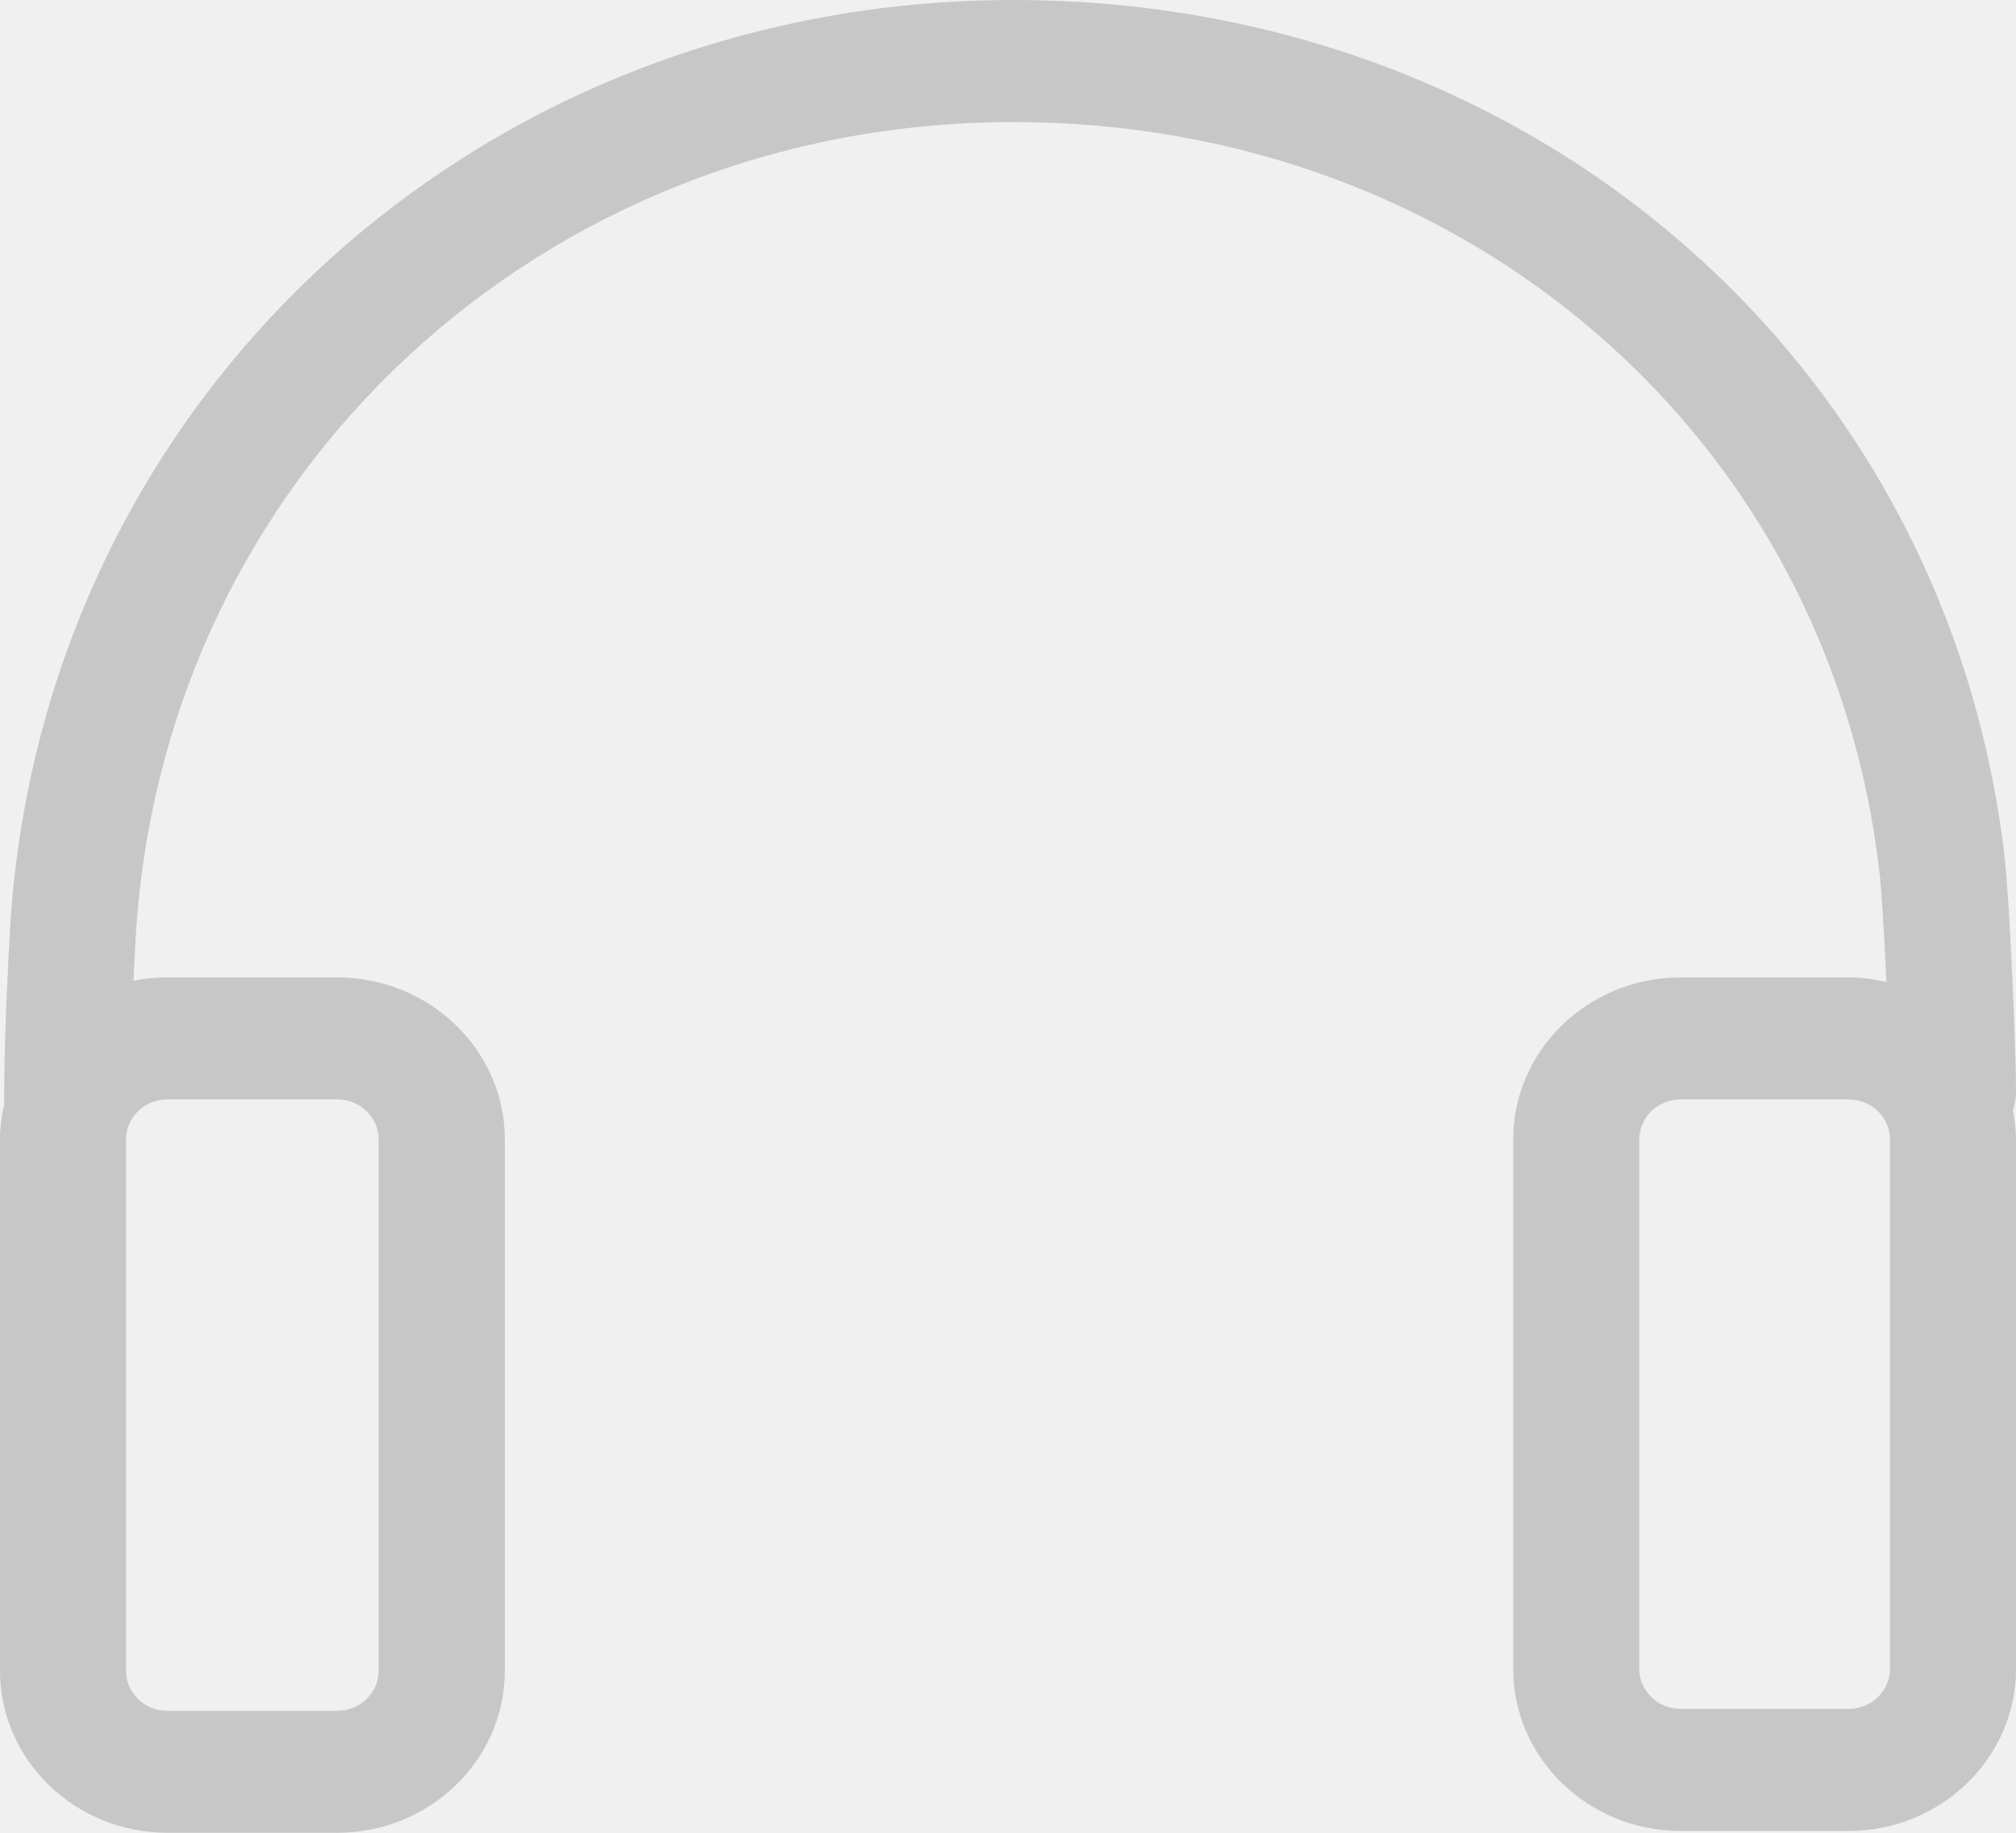
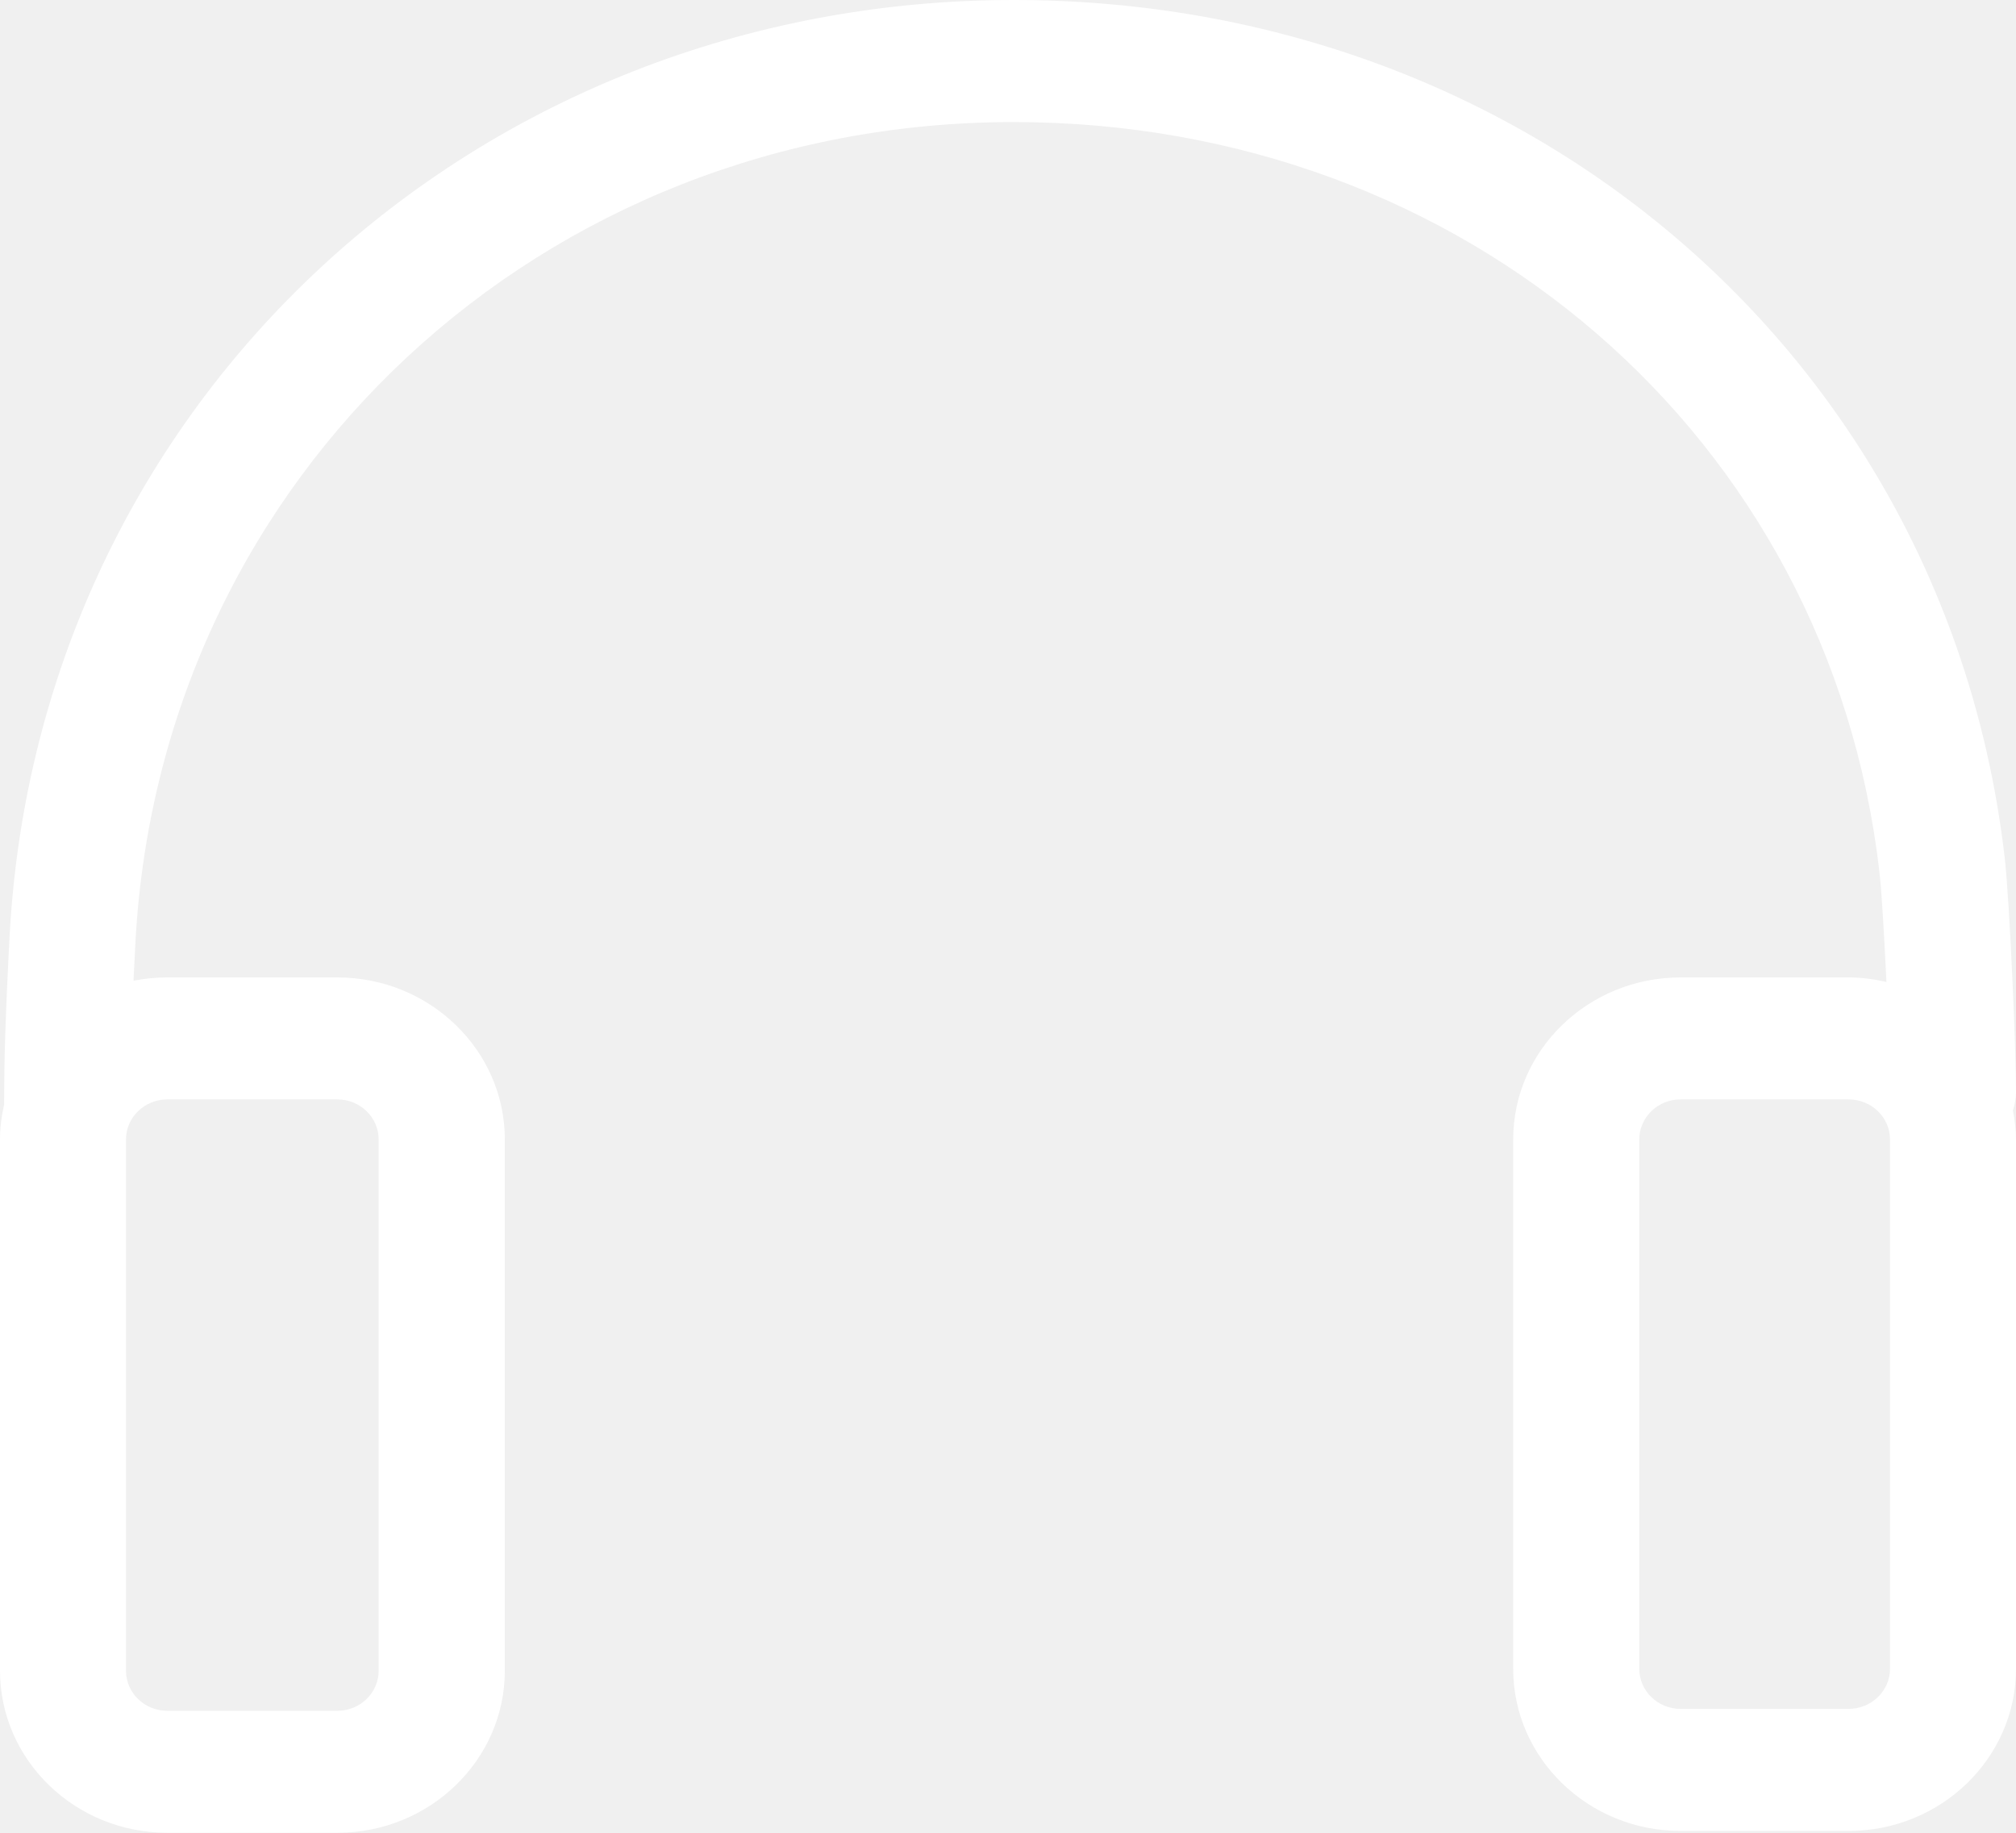
<svg xmlns="http://www.w3.org/2000/svg" width="22" height="20" viewBox="0 0 22 20" fill="none">
-   <path id="Vector" d="M22 11.926C22.002 11.488 21.931 9.835 21.877 9.362C21.251 3.937 16.703 0 11.063 0C5.188 0 0.428 4.382 0.106 10.192C0.099 10.319 0.051 11.219 0.047 11.755L0.045 12.053C0.017 12.176 0 12.303 0 12.434V18.231C0 19.207 0.819 20 1.827 20H3.681C4.689 20 5.509 19.207 5.509 18.231V12.434C5.509 11.459 4.688 10.666 3.681 10.666H1.826C1.702 10.666 1.578 10.678 1.457 10.702C1.467 10.486 1.476 10.315 1.479 10.264C1.762 5.171 5.93 1.332 11.062 1.332C15.99 1.332 19.963 4.771 20.509 9.51C20.533 9.708 20.562 10.211 20.586 10.715C20.452 10.685 20.315 10.666 20.173 10.666H18.34C17.332 10.666 16.513 11.459 16.513 12.434V18.211C16.513 19.187 17.332 19.98 18.34 19.98H20.173C21.18 19.98 22 19.186 22 18.211V12.434C22 12.326 21.986 12.22 21.966 12.118C21.986 12.056 21.999 11.993 22 11.926V11.926ZM1.826 11.997H3.681C3.93 11.997 4.132 12.193 4.132 12.434V18.232C4.132 18.473 3.93 18.669 3.681 18.669H1.826C1.577 18.669 1.375 18.473 1.375 18.232V12.434C1.375 12.193 1.578 11.997 1.826 11.997ZM20.625 18.211C20.625 18.452 20.422 18.648 20.173 18.648H18.34C18.091 18.648 17.889 18.452 17.889 18.211V12.434C17.889 12.193 18.091 11.997 18.34 11.997H20.173C20.422 11.997 20.625 12.193 20.625 12.434V18.211Z" fill="#272727" fill-opacity="0.2" />
+   <path d="M22 11.926C22.002 11.488 21.931 9.835 21.877 9.362C21.251 3.937 16.703 0 11.063 0C5.188 0 0.428 4.382 0.106 10.192C0.099 10.319 0.051 11.219 0.047 11.755L0.045 12.053C0.017 12.176 0 12.303 0 12.434V18.231C0 19.207 0.819 20 1.827 20H3.681C4.689 20 5.509 19.207 5.509 18.231V12.434C5.509 11.459 4.688 10.666 3.681 10.666H1.826C1.702 10.666 1.578 10.678 1.457 10.702C1.467 10.486 1.476 10.315 1.479 10.264C1.762 5.171 5.93 1.332 11.062 1.332C15.99 1.332 19.963 4.771 20.509 9.51C20.533 9.708 20.562 10.211 20.586 10.715C20.452 10.685 20.315 10.666 20.173 10.666H18.34C17.332 10.666 16.513 11.459 16.513 12.434V18.211C16.513 19.187 17.332 19.98 18.34 19.98H20.173C21.18 19.98 22 19.186 22 18.211V12.434C22 12.326 21.986 12.22 21.966 12.118C21.986 12.056 21.999 11.993 22 11.926V11.926ZM1.826 11.997H3.681C3.93 11.997 4.132 12.193 4.132 12.434V18.232C4.132 18.473 3.93 18.669 3.681 18.669H1.826C1.577 18.669 1.375 18.473 1.375 18.232V12.434C1.375 12.193 1.578 11.997 1.826 11.997ZM20.625 18.211C20.625 18.452 20.422 18.648 20.173 18.648H18.34C18.091 18.648 17.889 18.452 17.889 18.211V12.434C17.889 12.193 18.091 11.997 18.34 11.997H20.173C20.422 11.997 20.625 12.193 20.625 12.434V18.211Z" fill="white" />
</svg>
